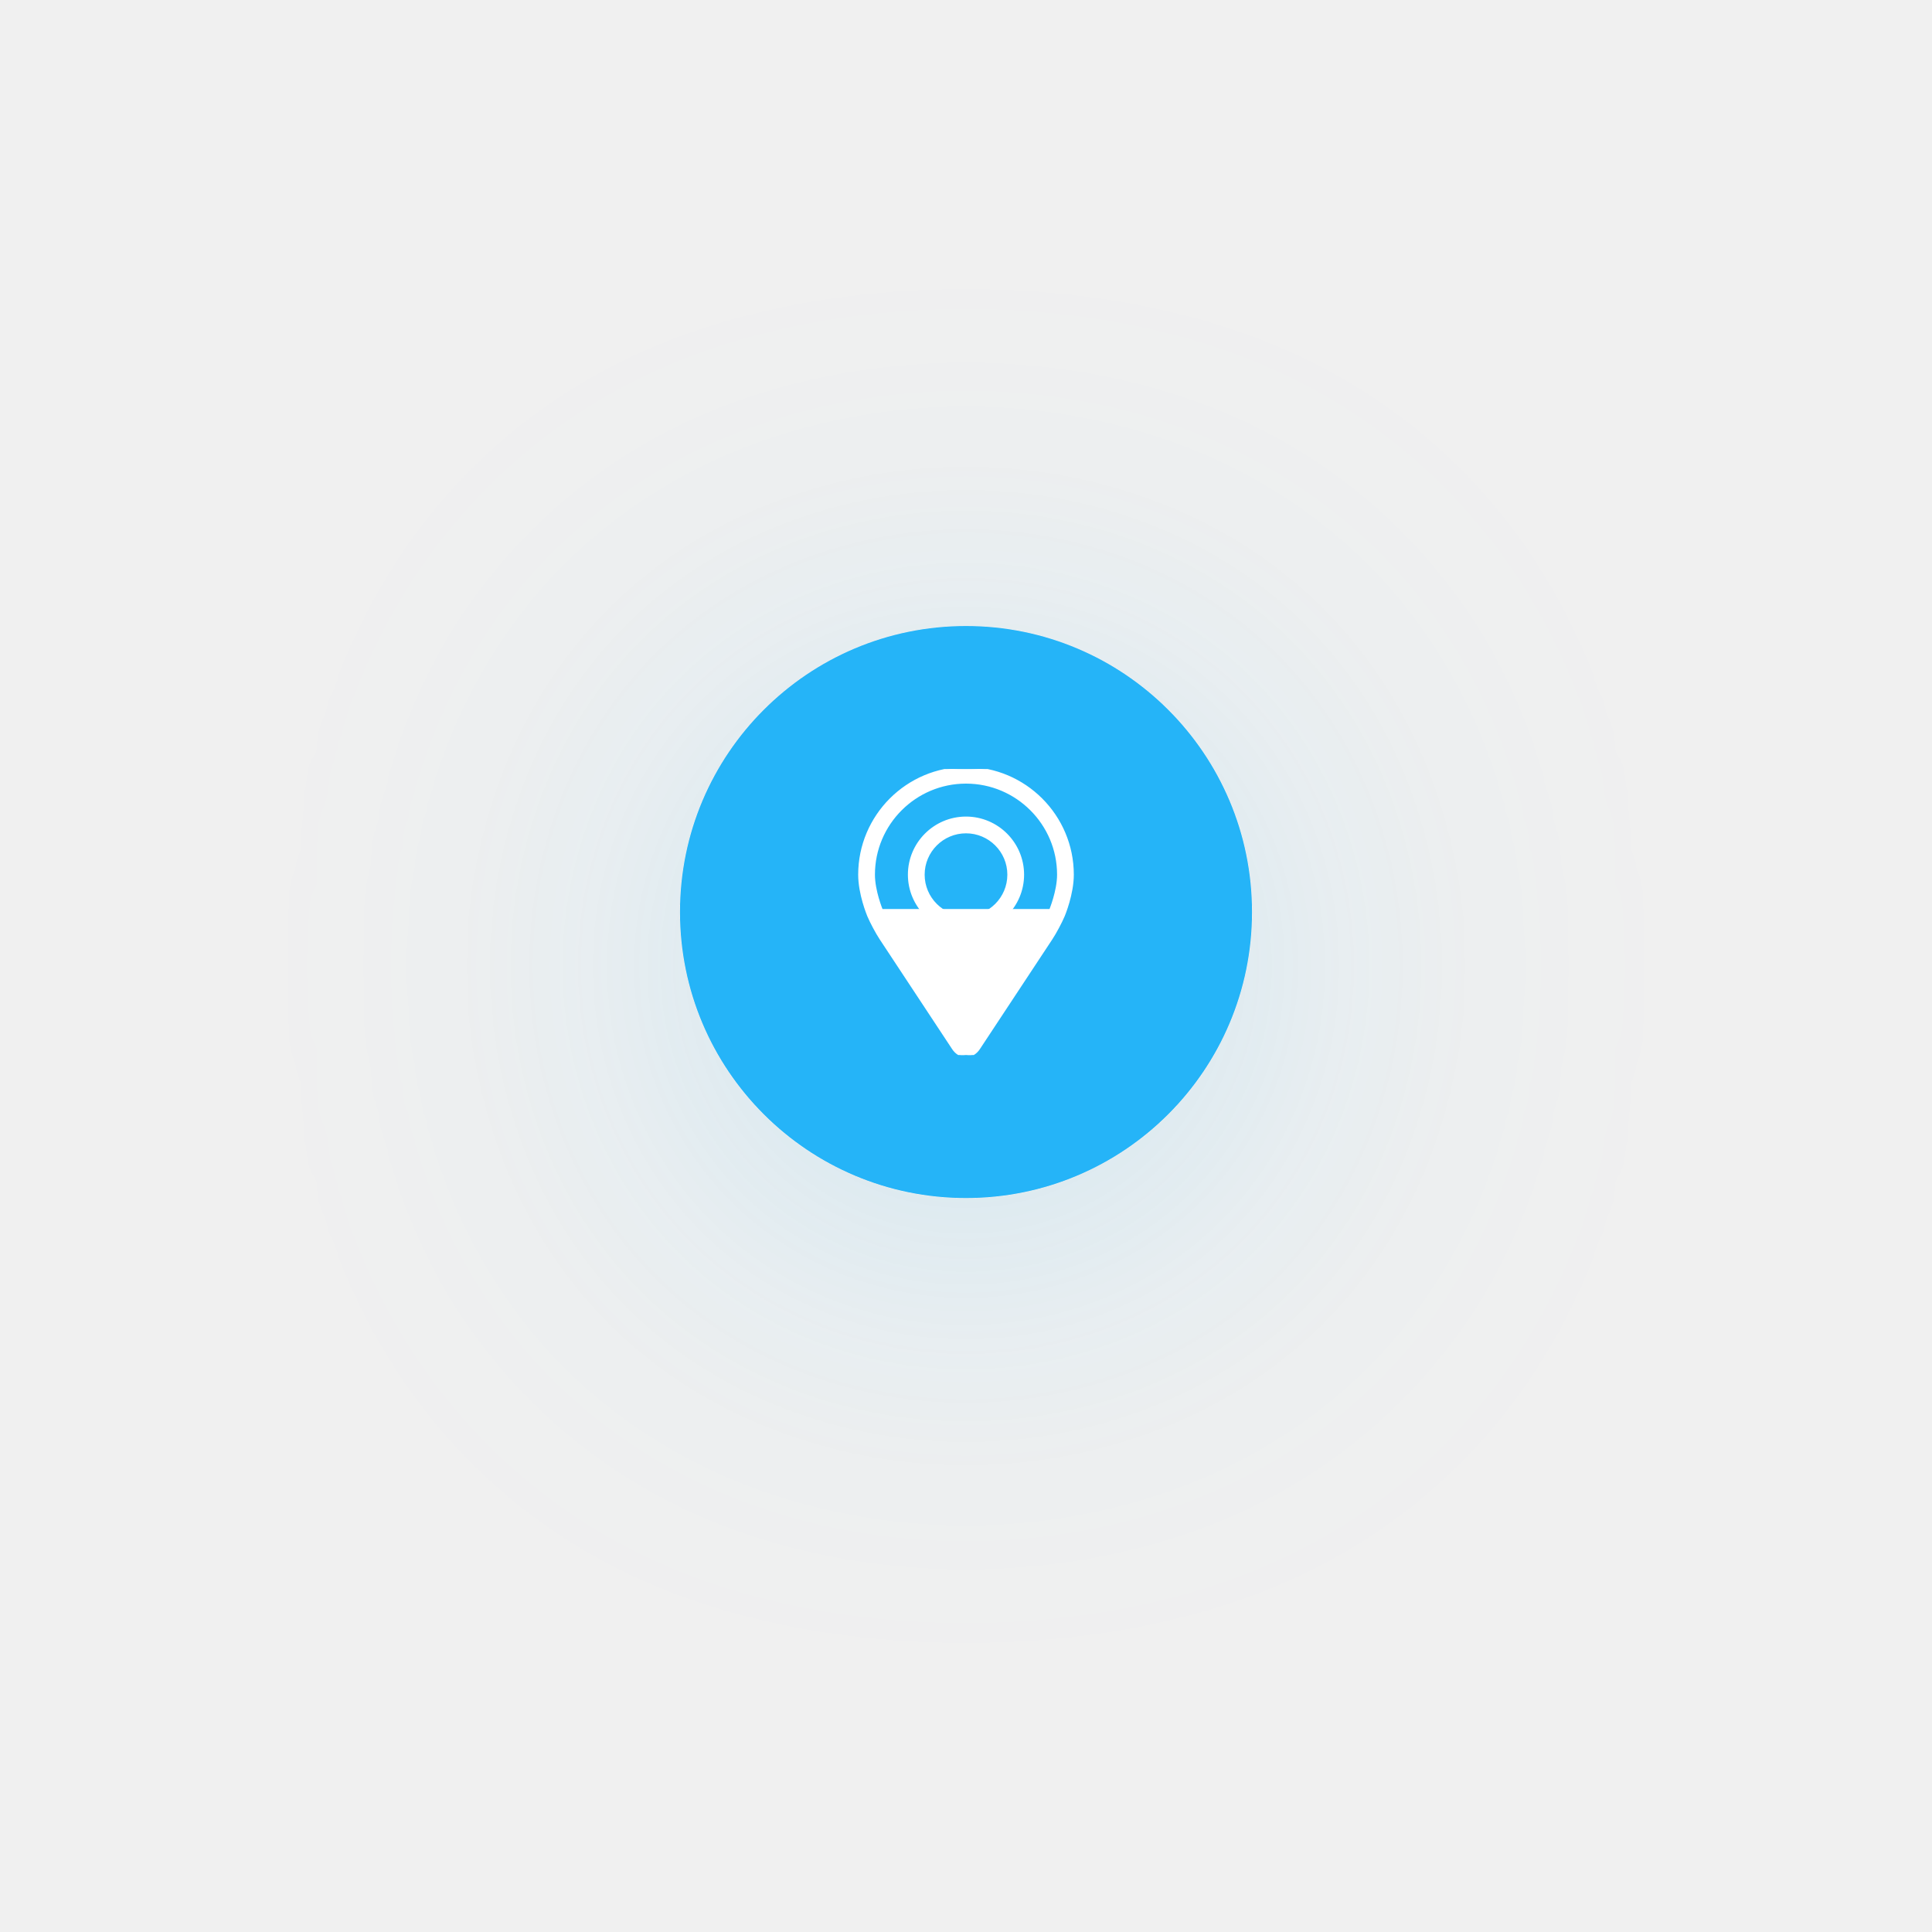
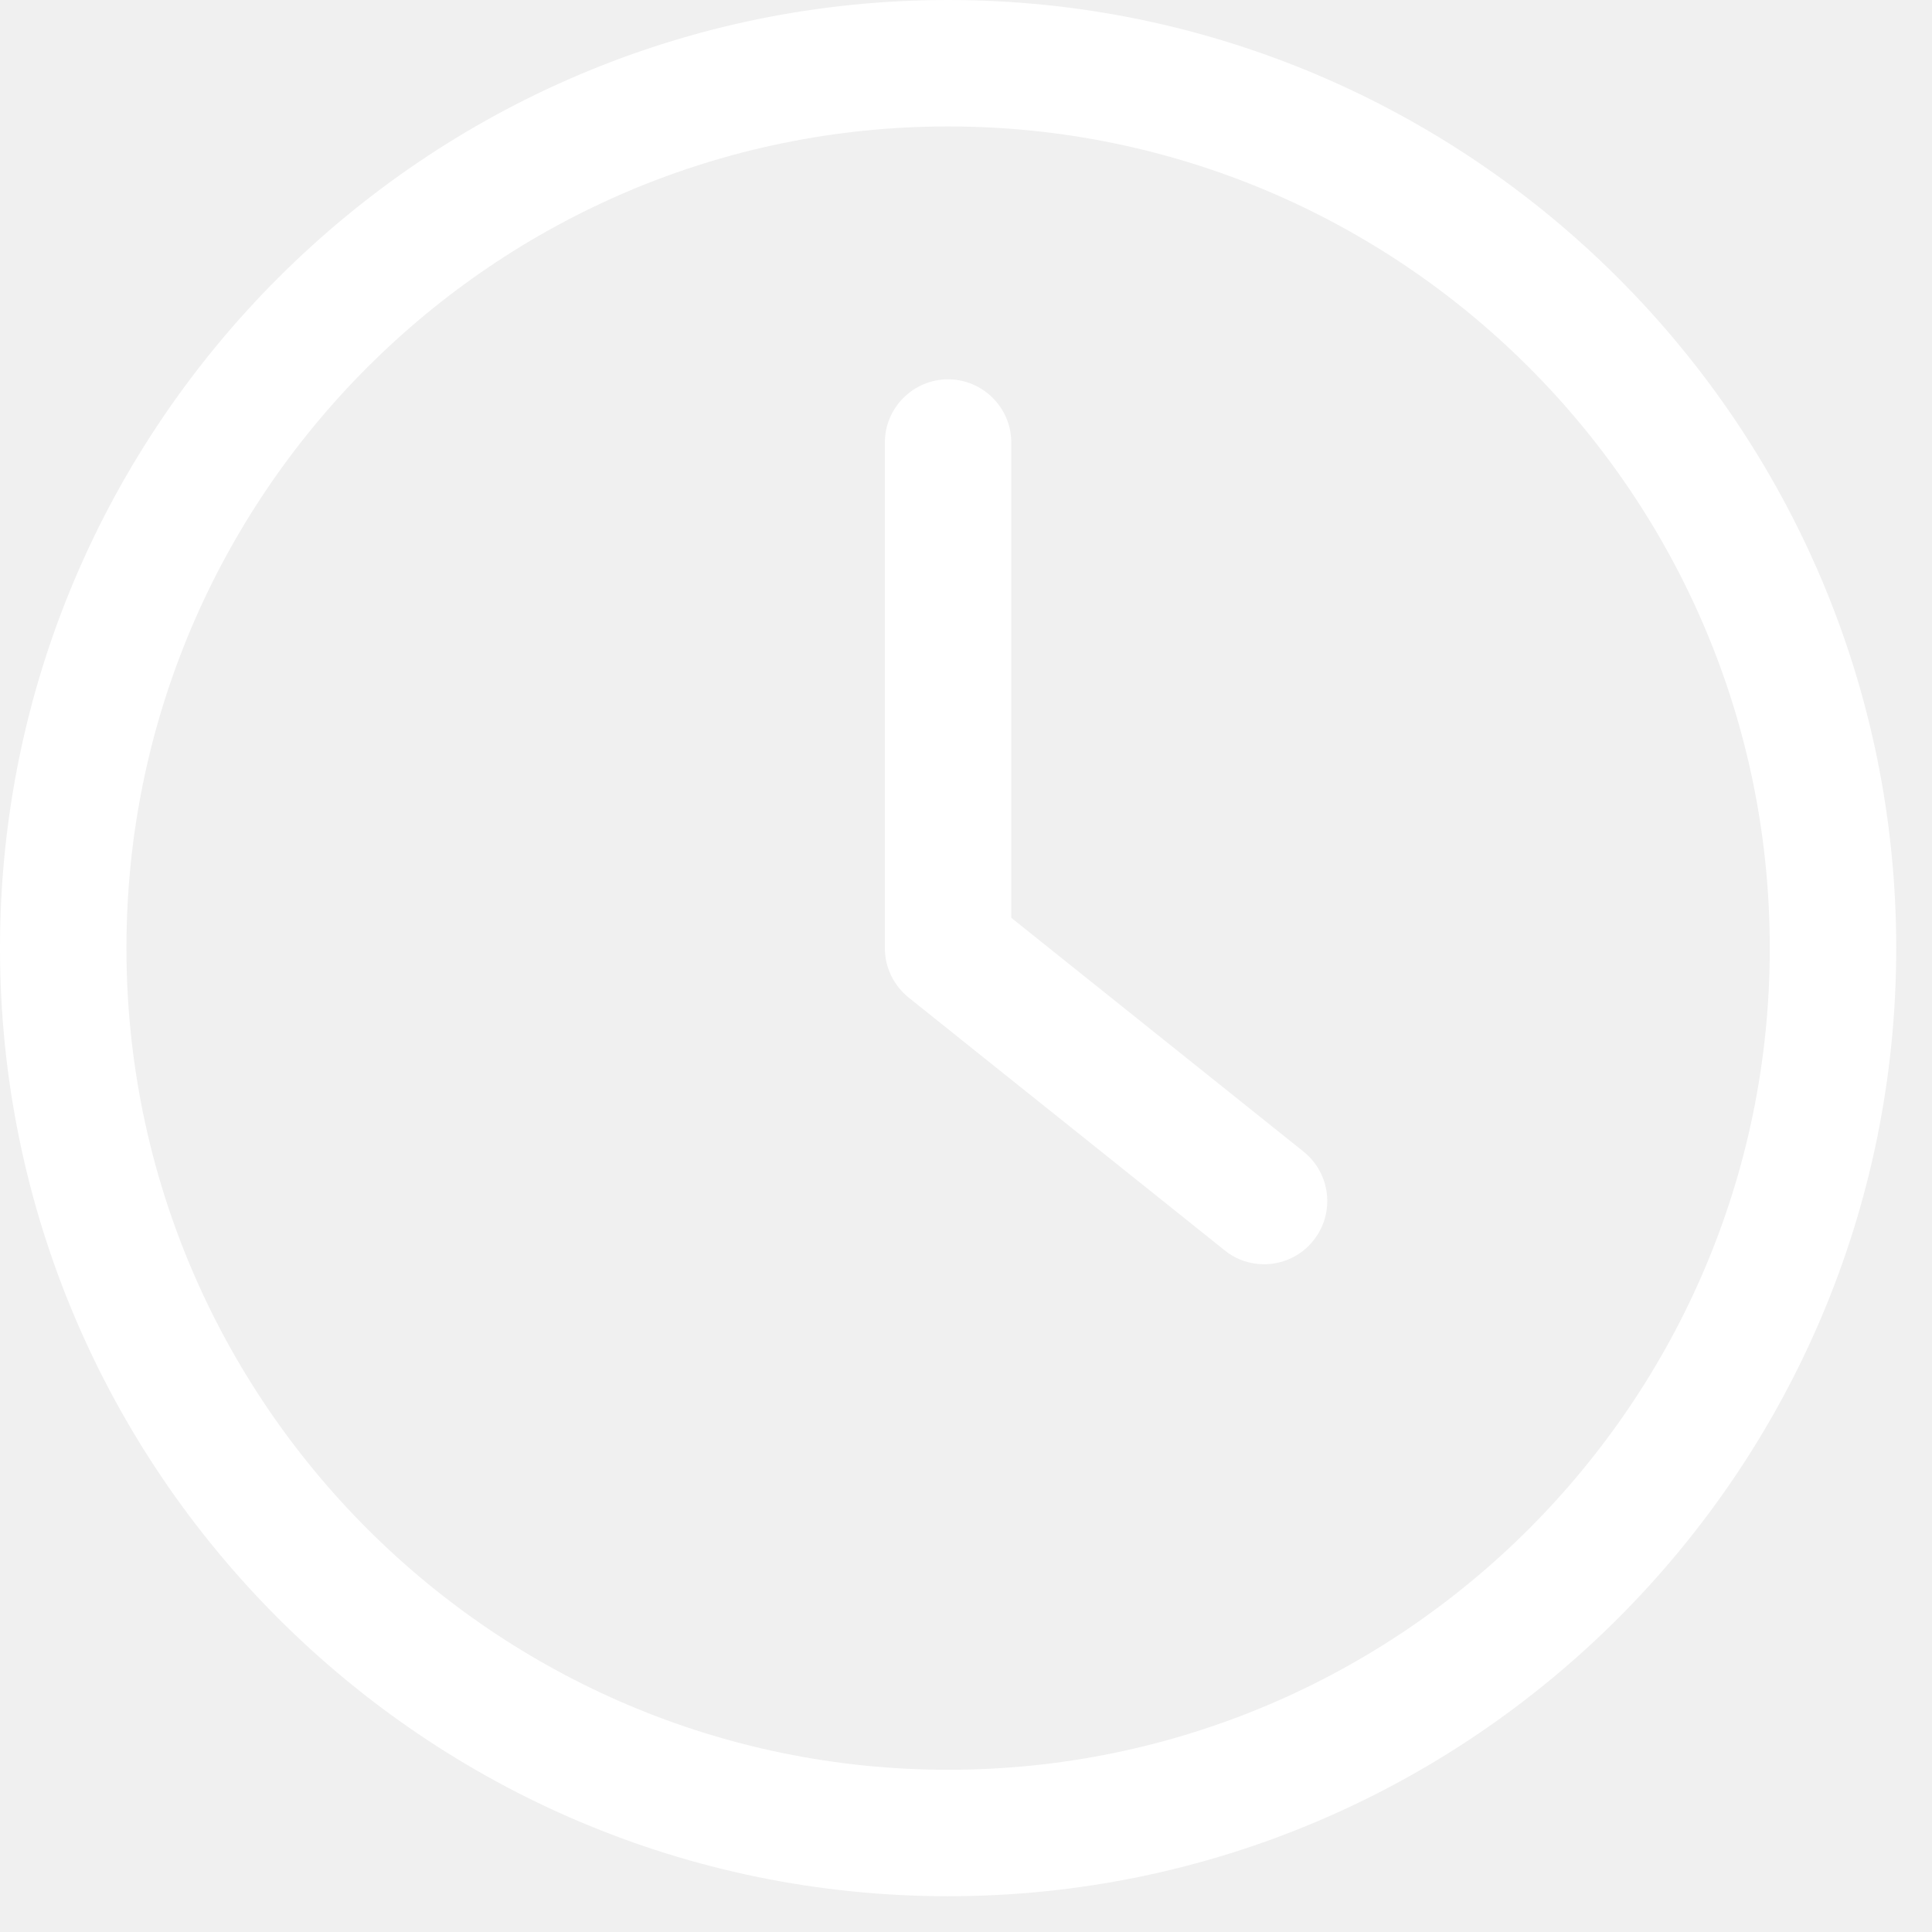
- <svg xmlns="http://www.w3.org/2000/svg" width="179" height="179" viewBox="0 0 179 179" fill="none">
-   <g filter="url(#filter0_d_201_4522)">
-     <circle cx="89.5" cy="84.5" r="26.5" fill="#25B4F8" />
-   </g>
-   <g clip-path="url(#clip0_201_4522)">
-     <path d="M80.449 84.847L80.449 84.846L80.448 84.844C80.405 84.74 79.611 82.826 79.611 81.039C79.611 75.586 84.047 71.15 89.5 71.15C94.953 71.15 99.389 75.586 99.389 81.039C99.389 82.839 98.585 84.767 98.552 84.847L98.552 84.847C98.292 85.463 97.782 86.418 97.412 86.979L97.412 86.979L90.699 97.15C90.699 97.15 90.699 97.15 90.699 97.15C90.409 97.589 89.973 97.85 89.5 97.85C89.027 97.85 88.591 97.589 88.301 97.149L80.449 84.847ZM80.449 84.847C80.709 85.464 81.22 86.418 81.589 86.979L81.589 86.979L88.301 97.149L80.449 84.847ZM97.305 84.323L97.306 84.322L97.306 84.321C97.307 84.32 97.309 84.313 97.315 84.3C97.32 84.287 97.328 84.266 97.339 84.24C97.359 84.188 97.388 84.112 97.422 84.017C97.492 83.827 97.583 83.559 97.674 83.244C97.858 82.612 98.038 81.796 98.038 81.039C98.038 76.332 94.208 72.502 89.5 72.502C84.793 72.502 80.963 76.332 80.963 81.039C80.963 82.555 81.685 84.296 81.695 84.322L81.695 84.322L81.603 84.361L81.695 84.322L97.305 84.323ZM97.305 84.323C97.078 84.864 96.608 85.742 96.283 86.235L89.57 96.406L89.57 96.406M97.305 84.323L89.57 96.406M89.57 96.406C89.54 96.453 89.517 96.482 89.5 96.5L89.57 96.406Z" fill="white" stroke="white" stroke-width="0.2" />
-     <path d="M89.5 75.755C86.587 75.755 84.217 78.126 84.217 81.038C84.217 83.951 86.587 86.32 89.5 86.32C92.413 86.32 94.782 83.951 94.782 81.038C94.782 78.126 92.413 75.755 89.5 75.755ZM89.5 84.969C87.333 84.969 85.569 83.206 85.569 81.038C85.569 78.871 87.333 77.107 89.5 77.107C91.667 77.107 93.431 78.871 93.431 81.038C93.431 83.206 91.667 84.969 89.5 84.969Z" fill="white" stroke="white" stroke-width="0.2" />
+ <svg xmlns="http://www.w3.org/2000/svg" width="27" height="27" viewBox="0 0 27 27" fill="none">
+   <g id="time 1" clip-path="url(#clip0_201_4568)">
+     <g id="Group">
+       <g id="Group_2">
+         <path id="Vector" d="M13.25 26.5C20.555 26.5 26.5 20.555 26.5 13.25C26.5 5.945 20.555 0 13.25 0C5.945 0 0 5.945 0 13.25C0 20.555 5.945 26.5 13.25 26.5ZM13.25 1.767C19.584 1.767 24.733 6.916 24.733 13.25C24.733 19.584 19.584 24.733 13.25 24.733C6.916 24.733 1.767 19.584 1.767 13.25C1.767 6.916 6.917 1.767 13.25 1.767Z" fill="white" />
+         <path id="Vector_2" d="M17.114 17.473C17.278 17.606 17.472 17.668 17.666 17.668C17.927 17.668 18.183 17.553 18.355 17.336C18.66 16.956 18.598 16.4 18.218 16.095L14.133 12.827V6.184C14.133 5.698 13.735 5.301 13.249 5.301C12.764 5.301 12.366 5.698 12.366 6.184V13.251C12.366 13.52 12.49 13.772 12.697 13.94L17.114 17.473Z" fill="white" />
+       </g>
+     </g>
  </g>
  <defs>
-     <filter id="filter0_d_201_4522" x="0.5" y="0.5" width="178" height="178" filterUnits="userSpaceOnUse" color-interpolation-filters="sRGB">
-       <feFlood flood-opacity="0" result="BackgroundImageFix" />
-       <feColorMatrix in="SourceAlpha" type="matrix" values="0 0 0 0 0 0 0 0 0 0 0 0 0 0 0 0 0 0 127 0" result="hardAlpha" />
-       <feOffset dy="5" />
-       <feGaussianBlur stdDeviation="31.25" />
-       <feComposite in2="hardAlpha" operator="out" />
-       <feColorMatrix type="matrix" values="0 0 0 0 0.145 0 0 0 0 0.706 0 0 0 0 0.973 0 0 0 0.2 0" />
-       <feBlend mode="normal" in2="BackgroundImageFix" result="effect1_dropShadow_201_4522" />
-       <feBlend mode="normal" in="SourceGraphic" in2="effect1_dropShadow_201_4522" result="shape" />
-     </filter>
-     <clipPath id="clip0_201_4522">
-       <rect width="26.5" height="26.5" fill="white" transform="translate(76.25 71.25)" />
+     <clipPath id="clip0_201_4568">
+       <rect width="26.5" height="26.5" fill="white" />
    </clipPath>
  </defs>
</svg>
